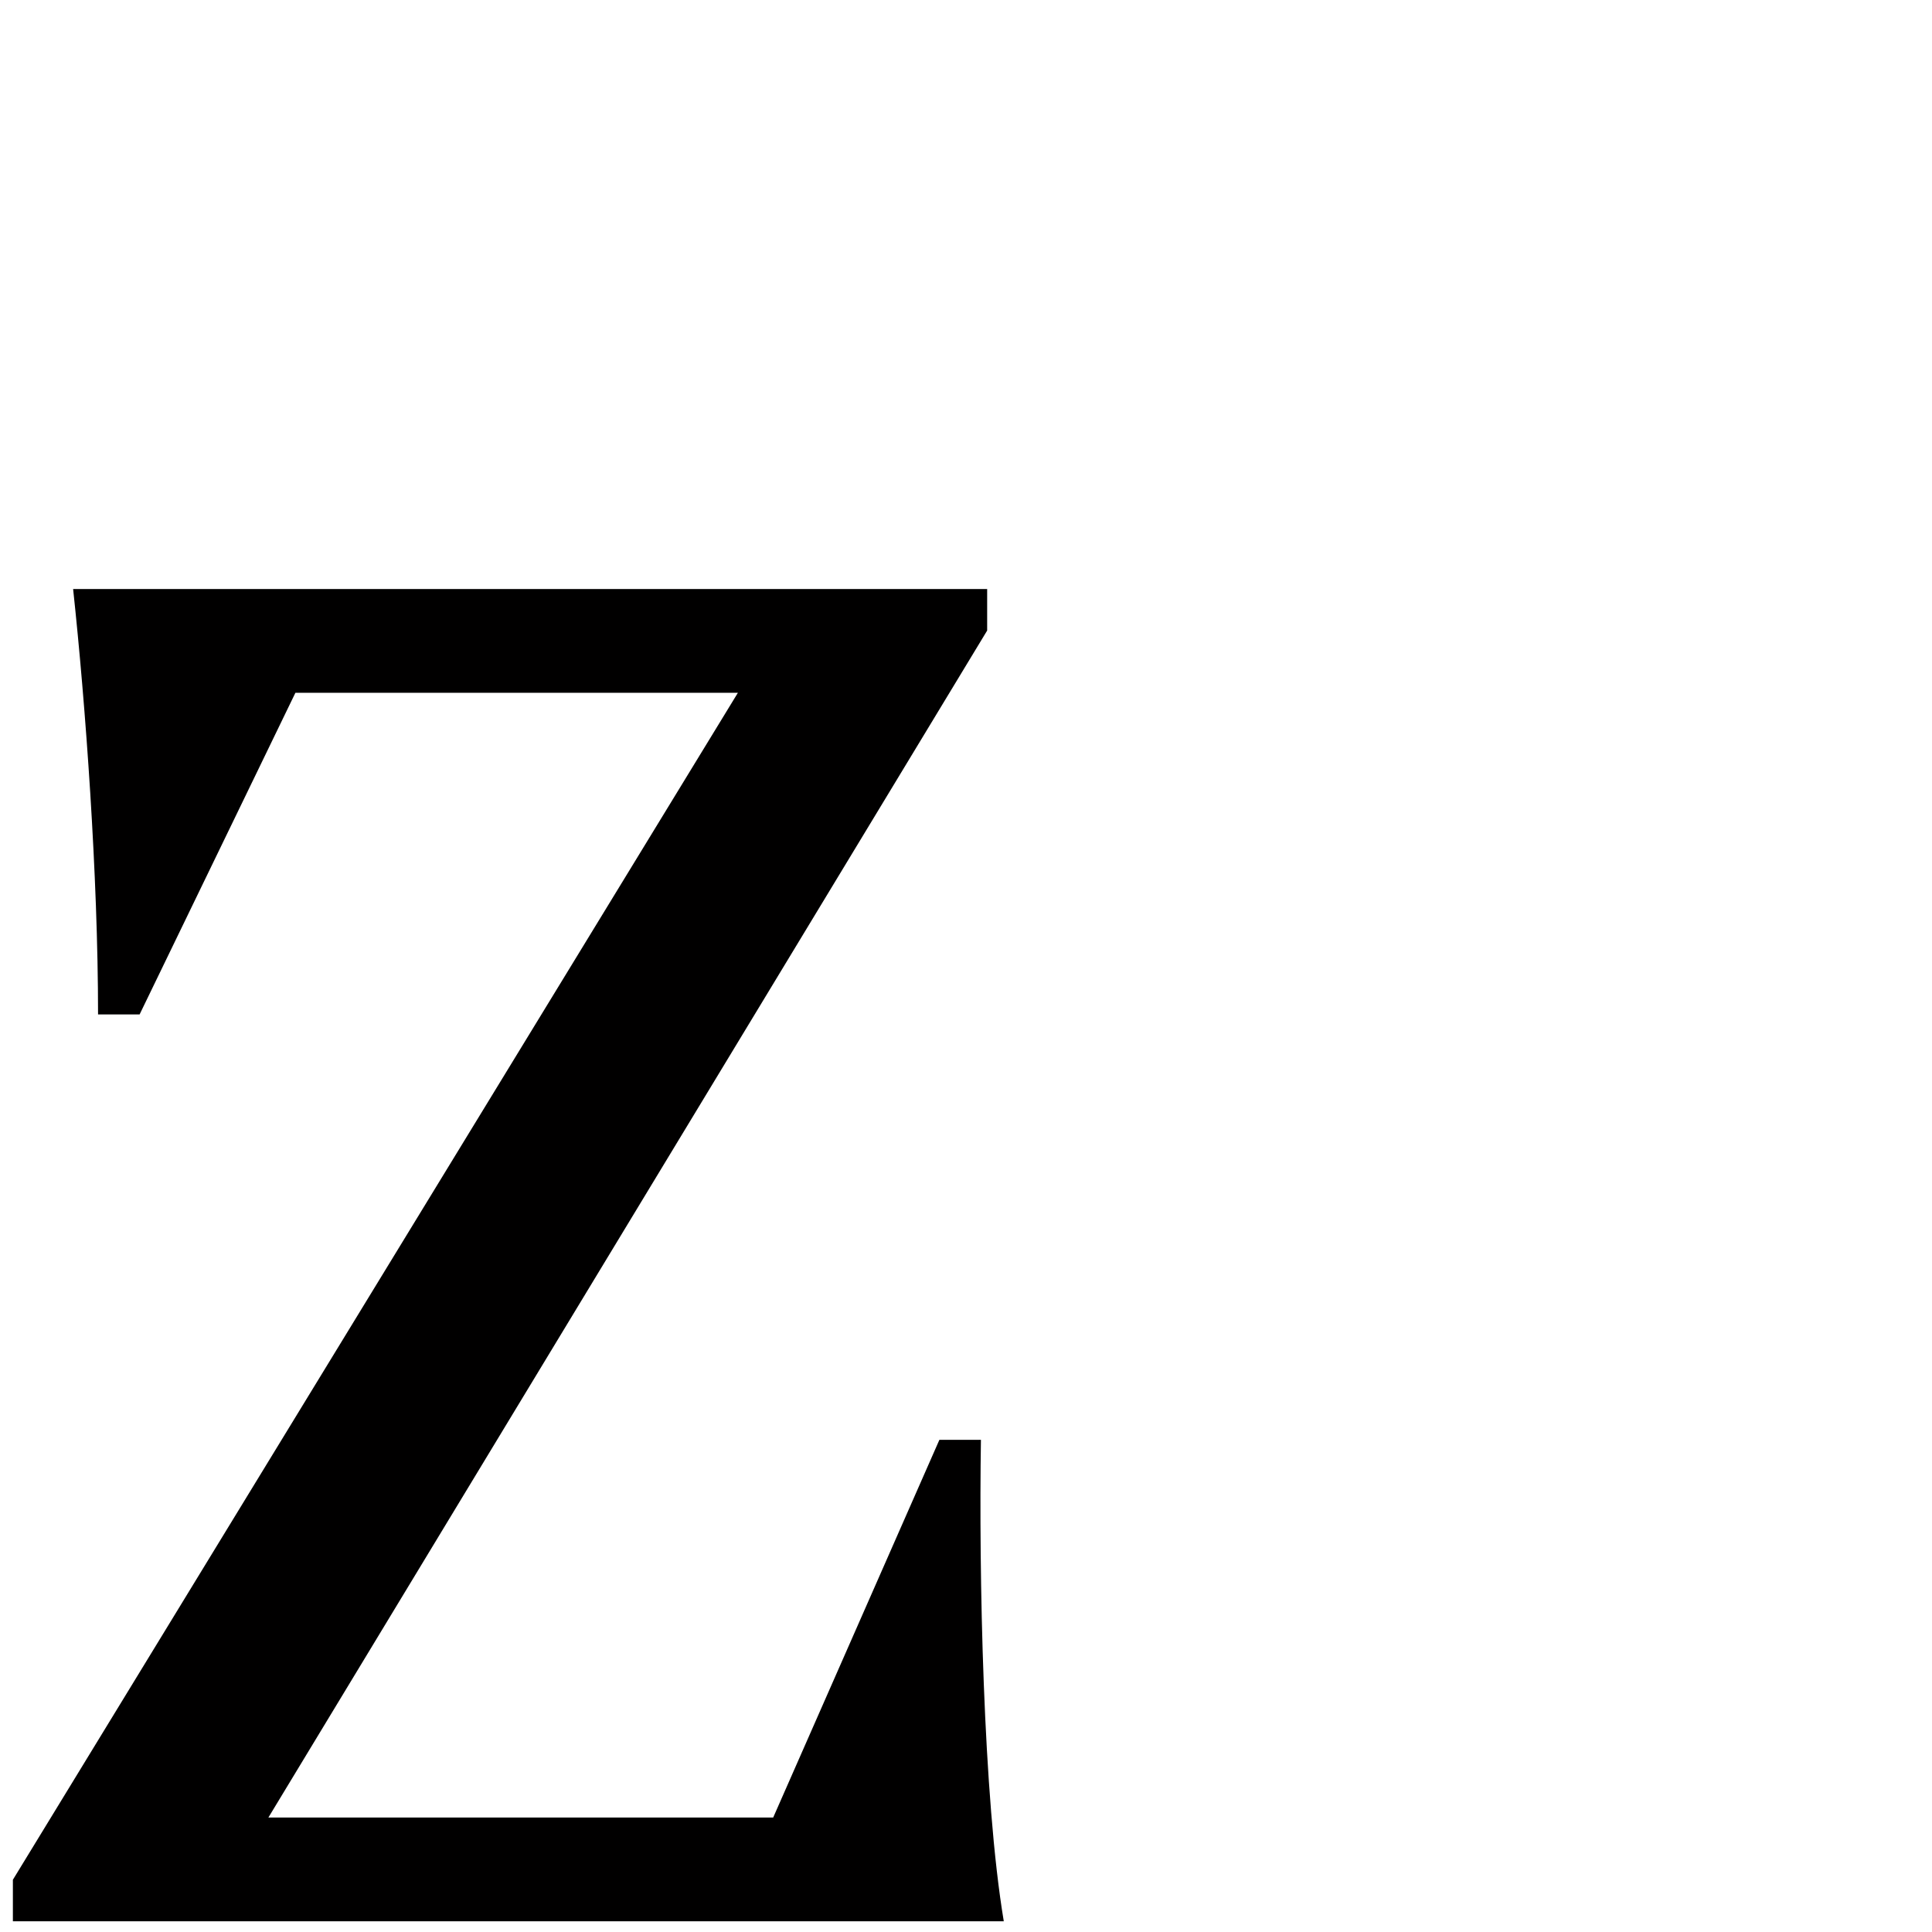
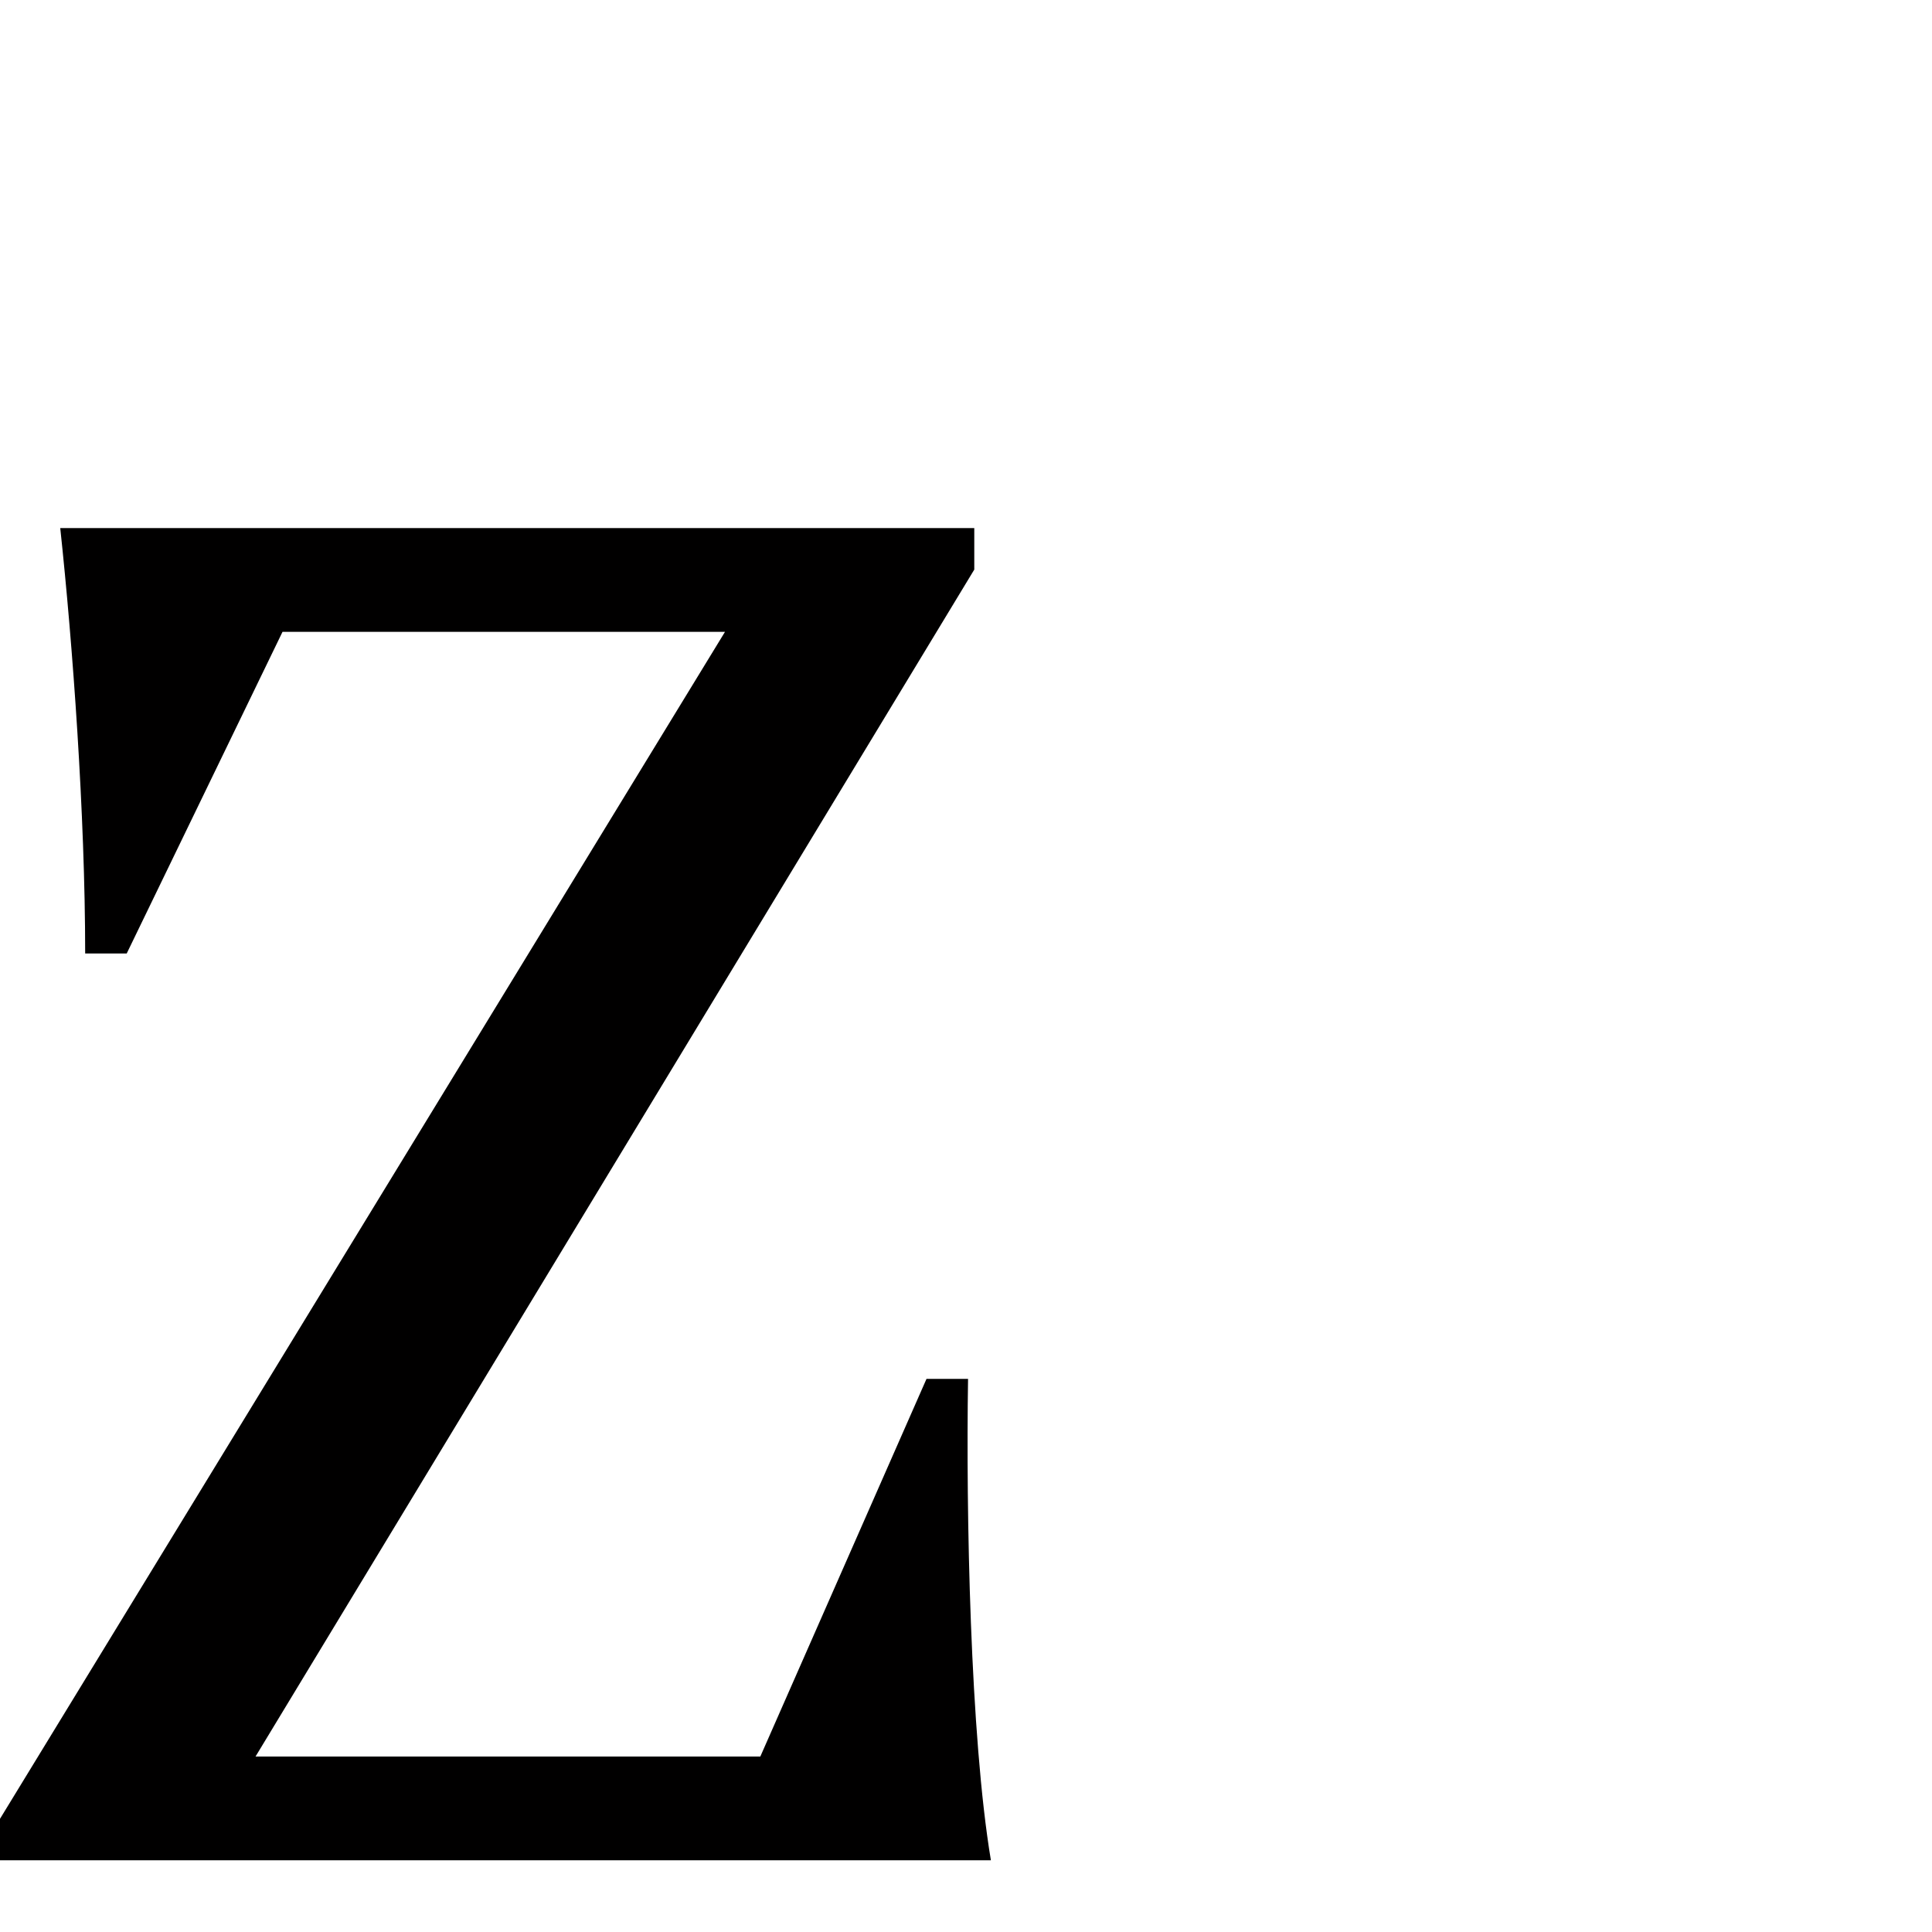
<svg xmlns="http://www.w3.org/2000/svg" width="900" height="900" viewBox="0 0 900 900">
-   <path fill="#010000" fill-rule="evenodd" d="M456.955,670.733 C455.987,732.6 457.923,837 467.6,895 L6,895 L6,875.667 L343.732,322.733 L137.609,322.733 L65.031,472.567 L45.676,472.567 C45.676,407.8 39.87,328.533 34.064,274.4 L459.858,274.4 L459.858,293.733 L125.029,846.667 L360.184,846.667 L437.601,670.733 L456.955,670.733 Z" />
+   <path fill="#010000" fill-rule="evenodd" d="M450.955,642.333 C449.987,704.2 451.923,808.6 461.6,866.6 L0,866.6 L0,847.267 L337.732,294.333 L131.609,294.333 L59.031,444.167 L39.676,444.167 C39.676,379.4 33.87,300.133 28.064,246 L453.858,246 L453.858,265.333 L119.029,818.267 L354.184,818.267 L431.601,642.333 L450.955,642.333 Z" />
</svg>
